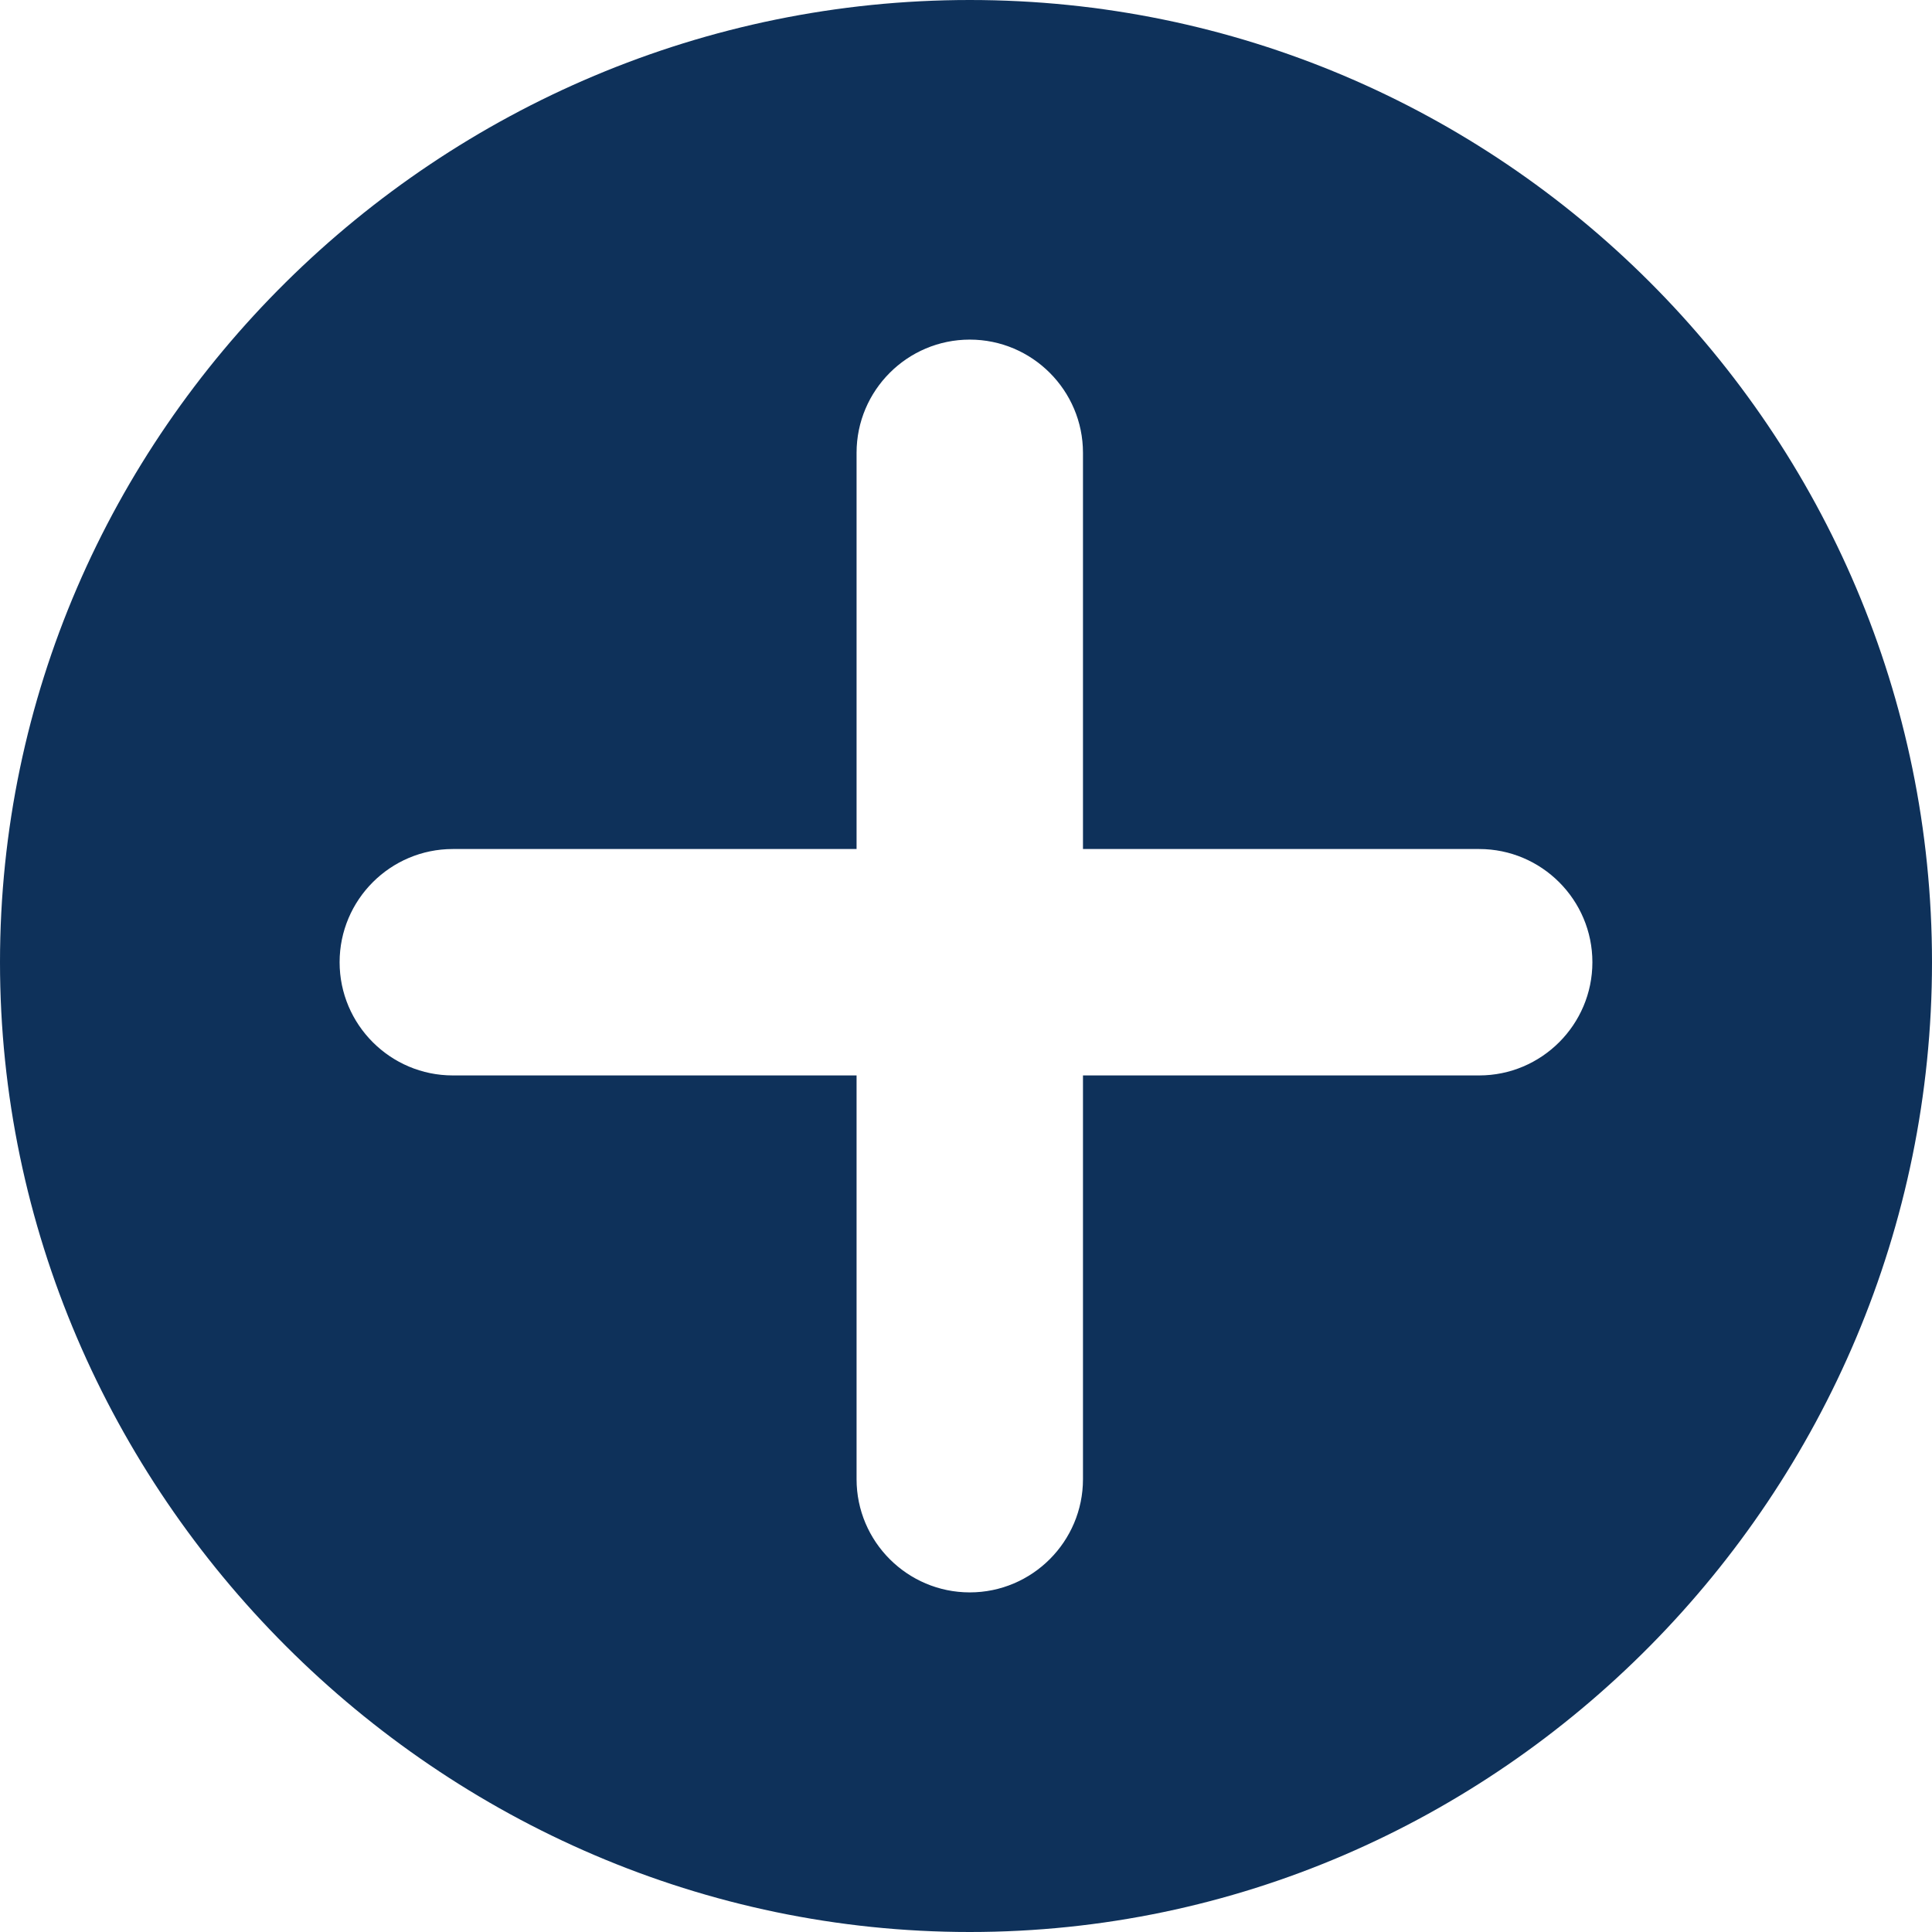
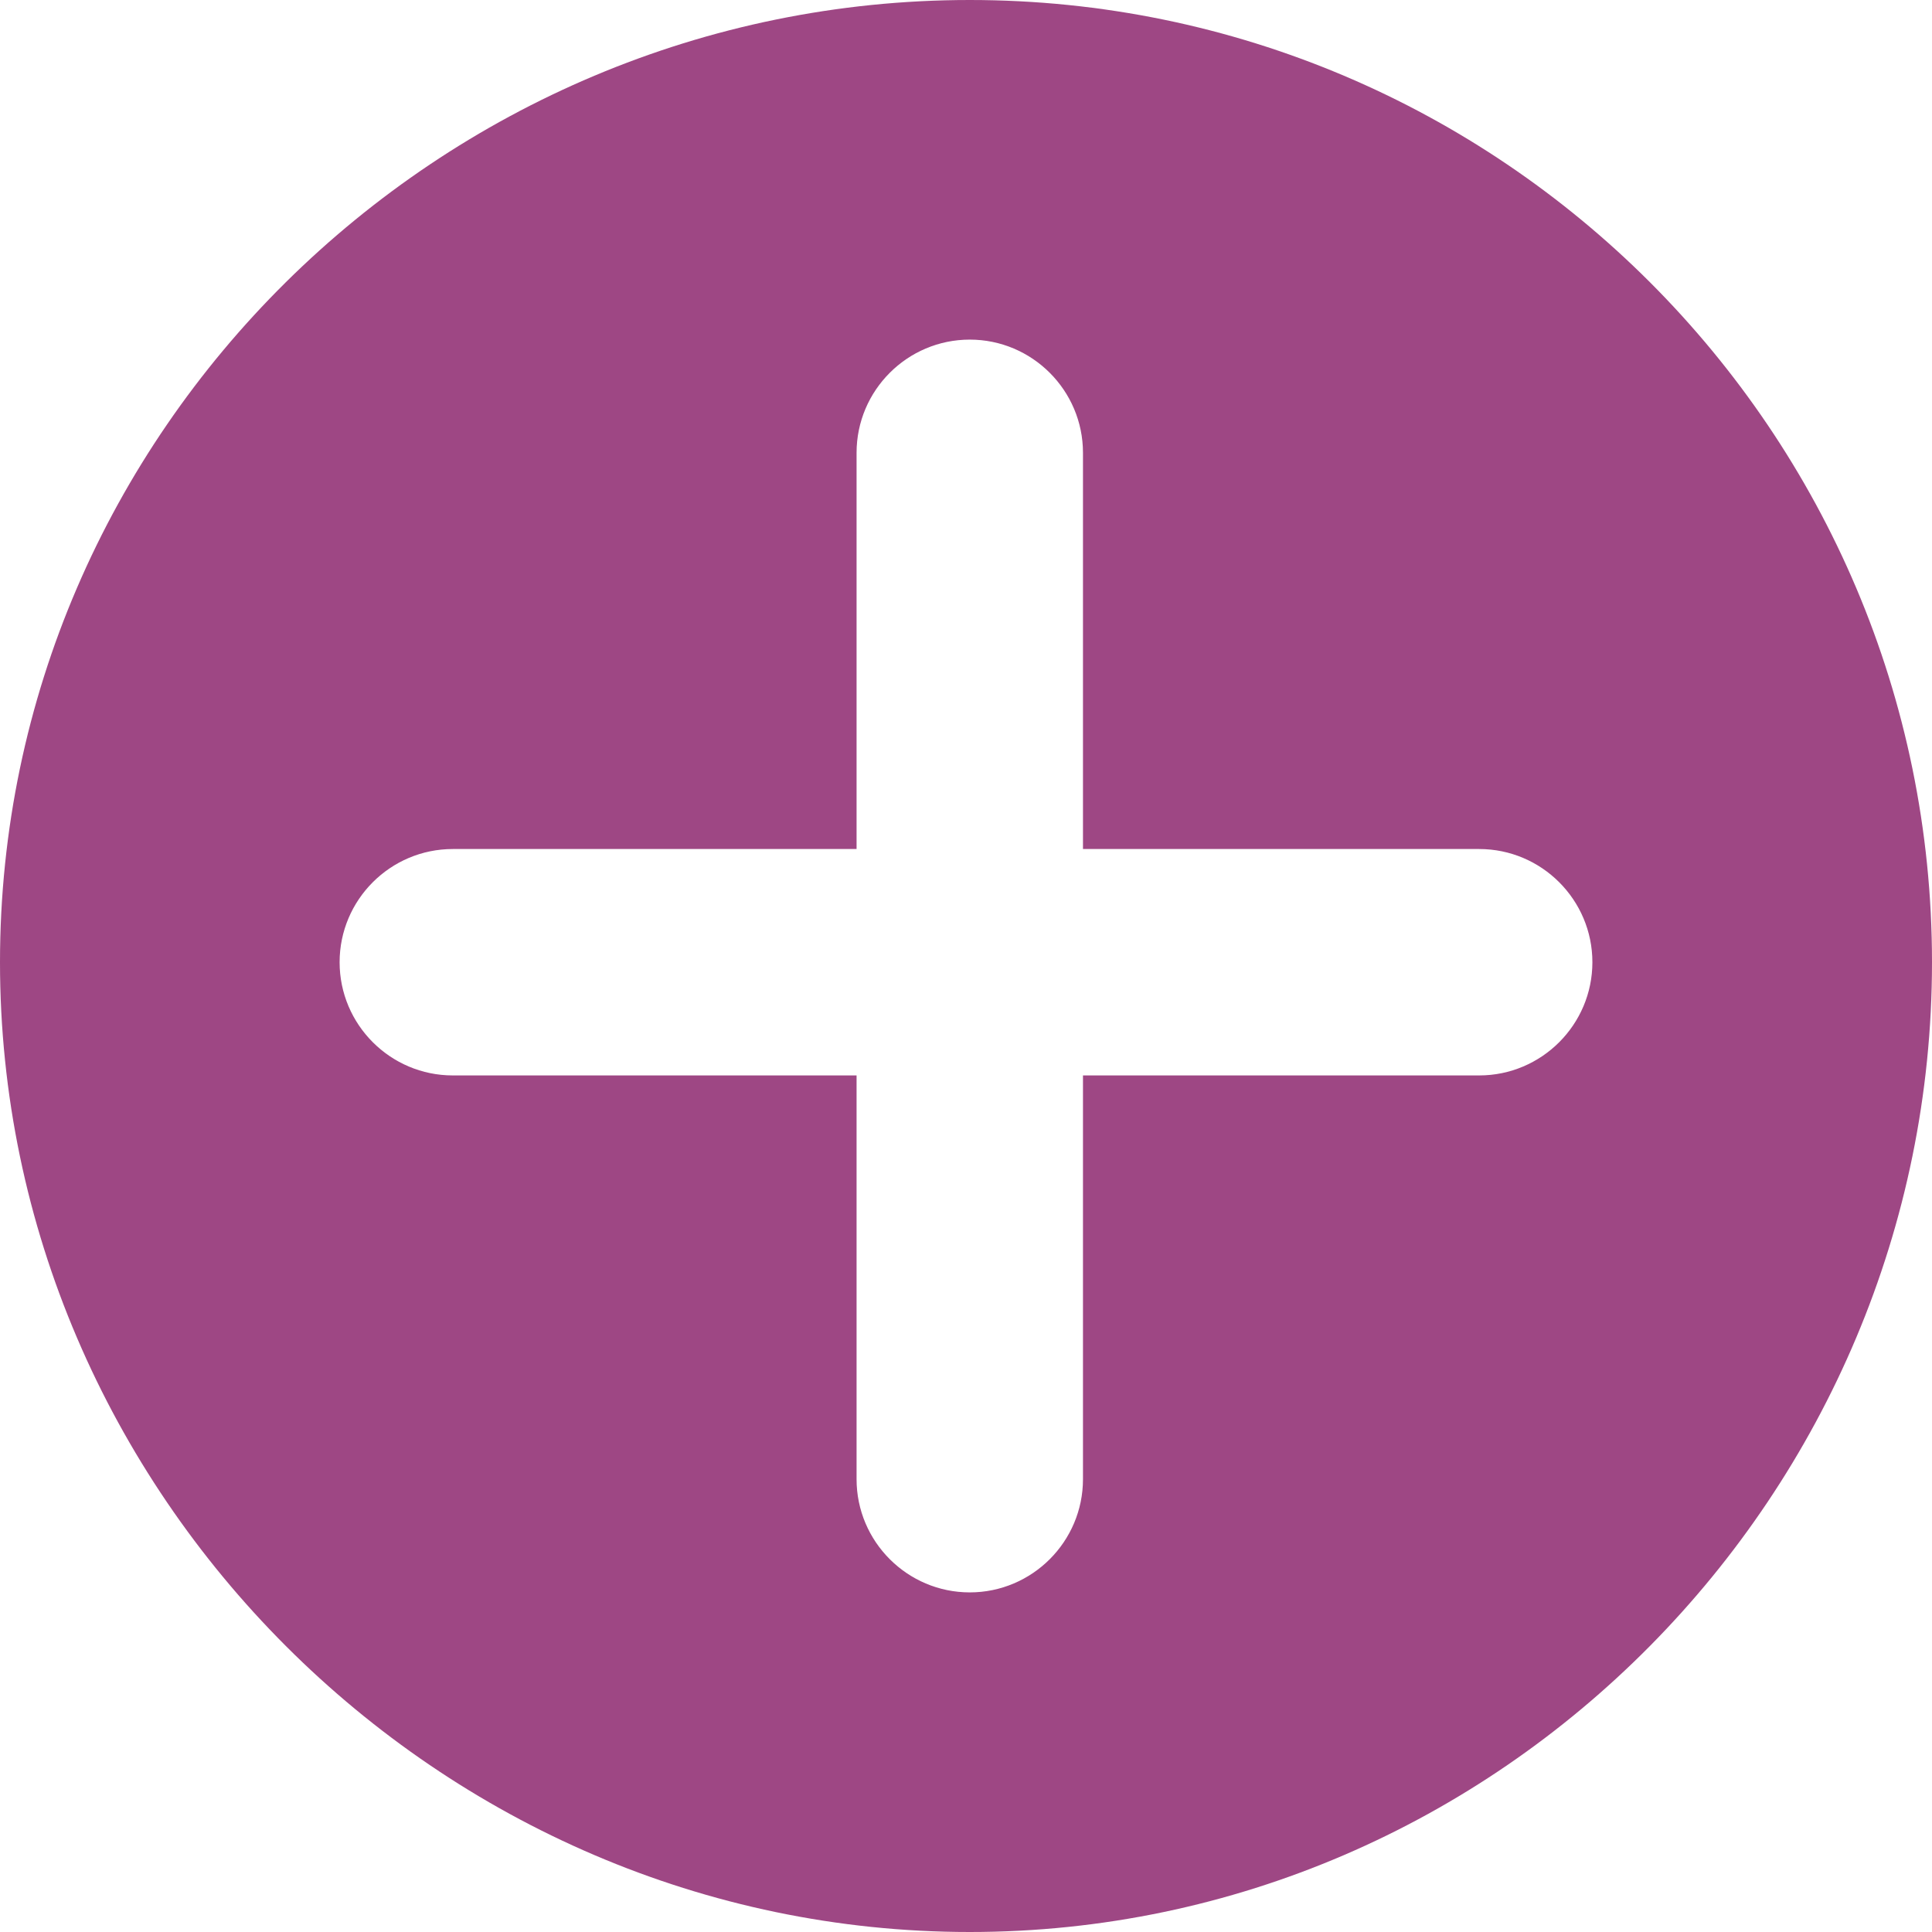
<svg xmlns="http://www.w3.org/2000/svg" version="1.1" id="Capa_1" x="0px" y="0px" viewBox="0 0 512 512" style="enable-background:new 0 0 512 512;" xml:space="preserve">
  <g>
    <g>
-       <path d="M257,0C116.39,0,0,114.39,0,255s116.39,257,257,257s255-116.39,255-257S397.61,0,257,0z M392,285H287v107    c0,16.54-13.47,30-30,30c-16.54,0-30-13.46-30-30V285H120c-16.54,0-30-13.46-30-30c0-16.54,13.46-30,30-30h107V120    c0-16.54,13.46-30,30-30c16.53,0,30,13.46,30,30v105h105c16.53,0,30,13.46,30,30S408.53,285,392,285z" fill="#0E315A" />
+       <path d="M257,0C116.39,0,0,114.39,0,255s116.39,257,257,257s255-116.39,255-257S397.61,0,257,0z M392,285H287v107    c0,16.54-13.47,30-30,30c-16.54,0-30-13.46-30-30V285H120c-16.54,0-30-13.46-30-30c0-16.54,13.46-30,30-30h107V120    c0-16.54,13.46-30,30-30c16.53,0,30,13.46,30,30v105h105c16.53,0,30,13.46,30,30S408.53,285,392,285z" fill="#9E4784" />
    </g>
  </g>
  <g>
</g>
  <g>
</g>
  <g>
</g>
  <g>
</g>
  <g>
</g>
  <g>
</g>
  <g>
</g>
  <g>
</g>
  <g>
</g>
  <g>
</g>
  <g>
</g>
  <g>
</g>
  <g>
</g>
  <g>
</g>
  <g>
</g>
</svg>
